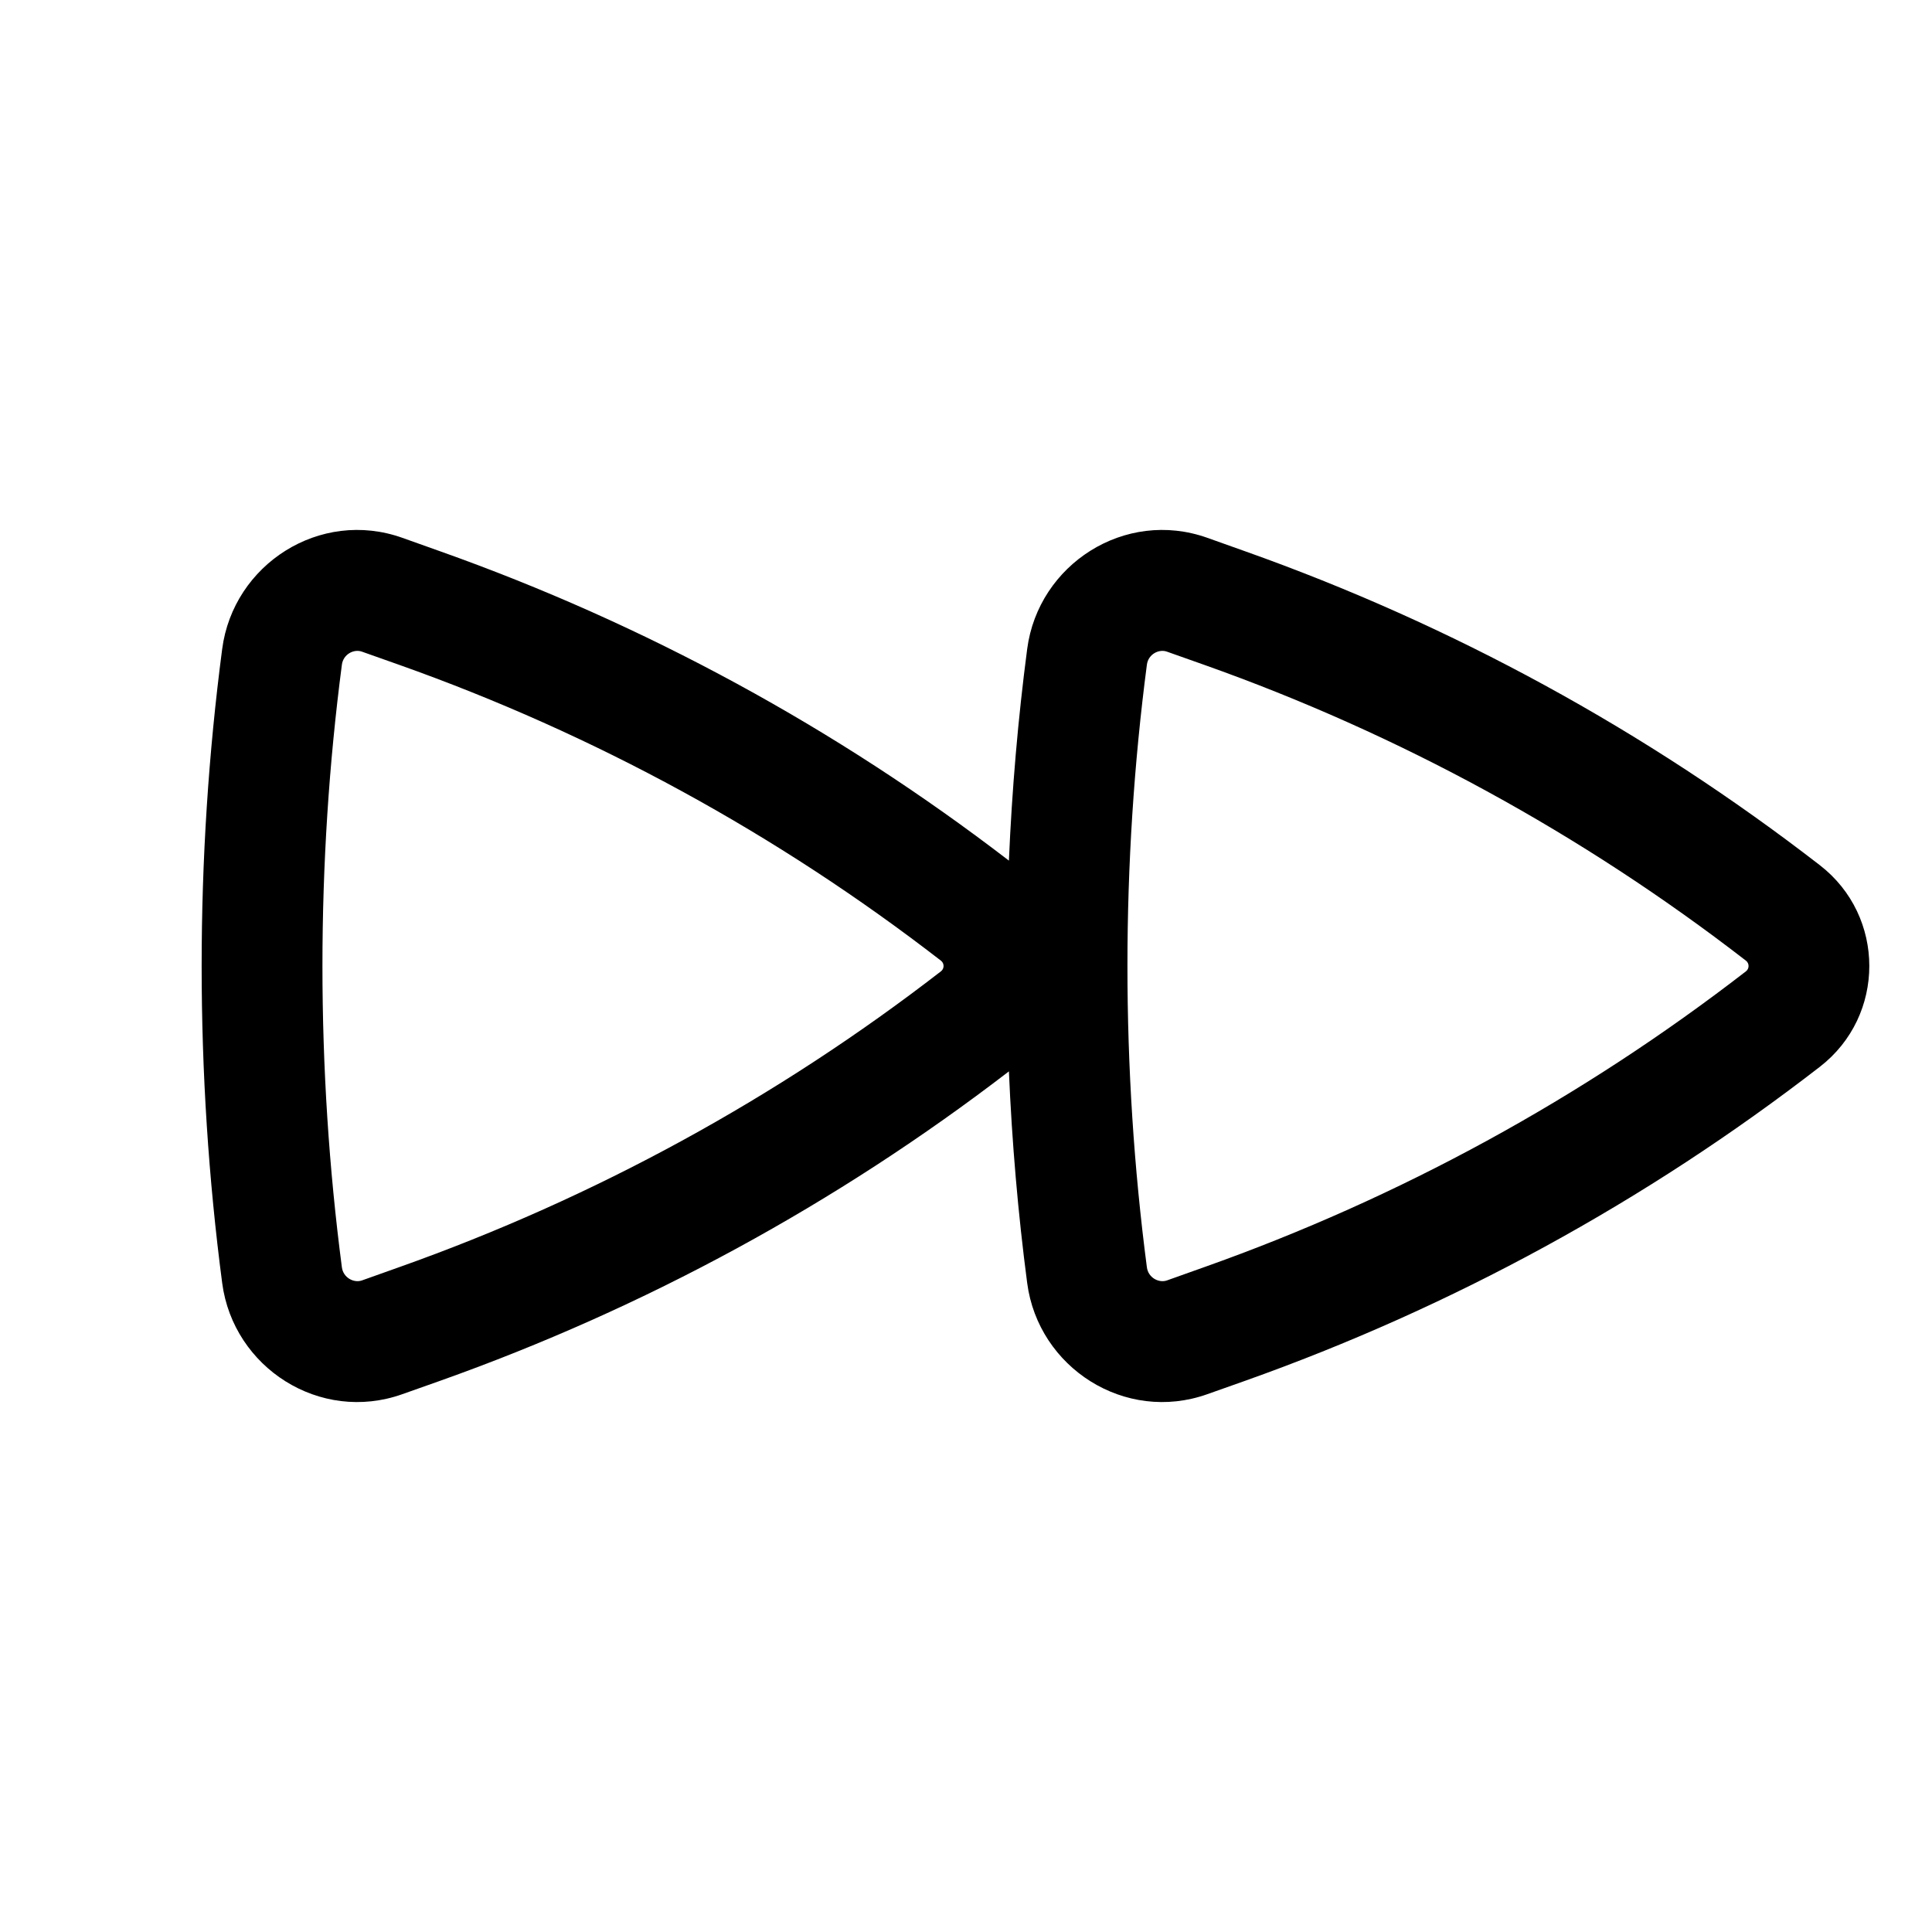
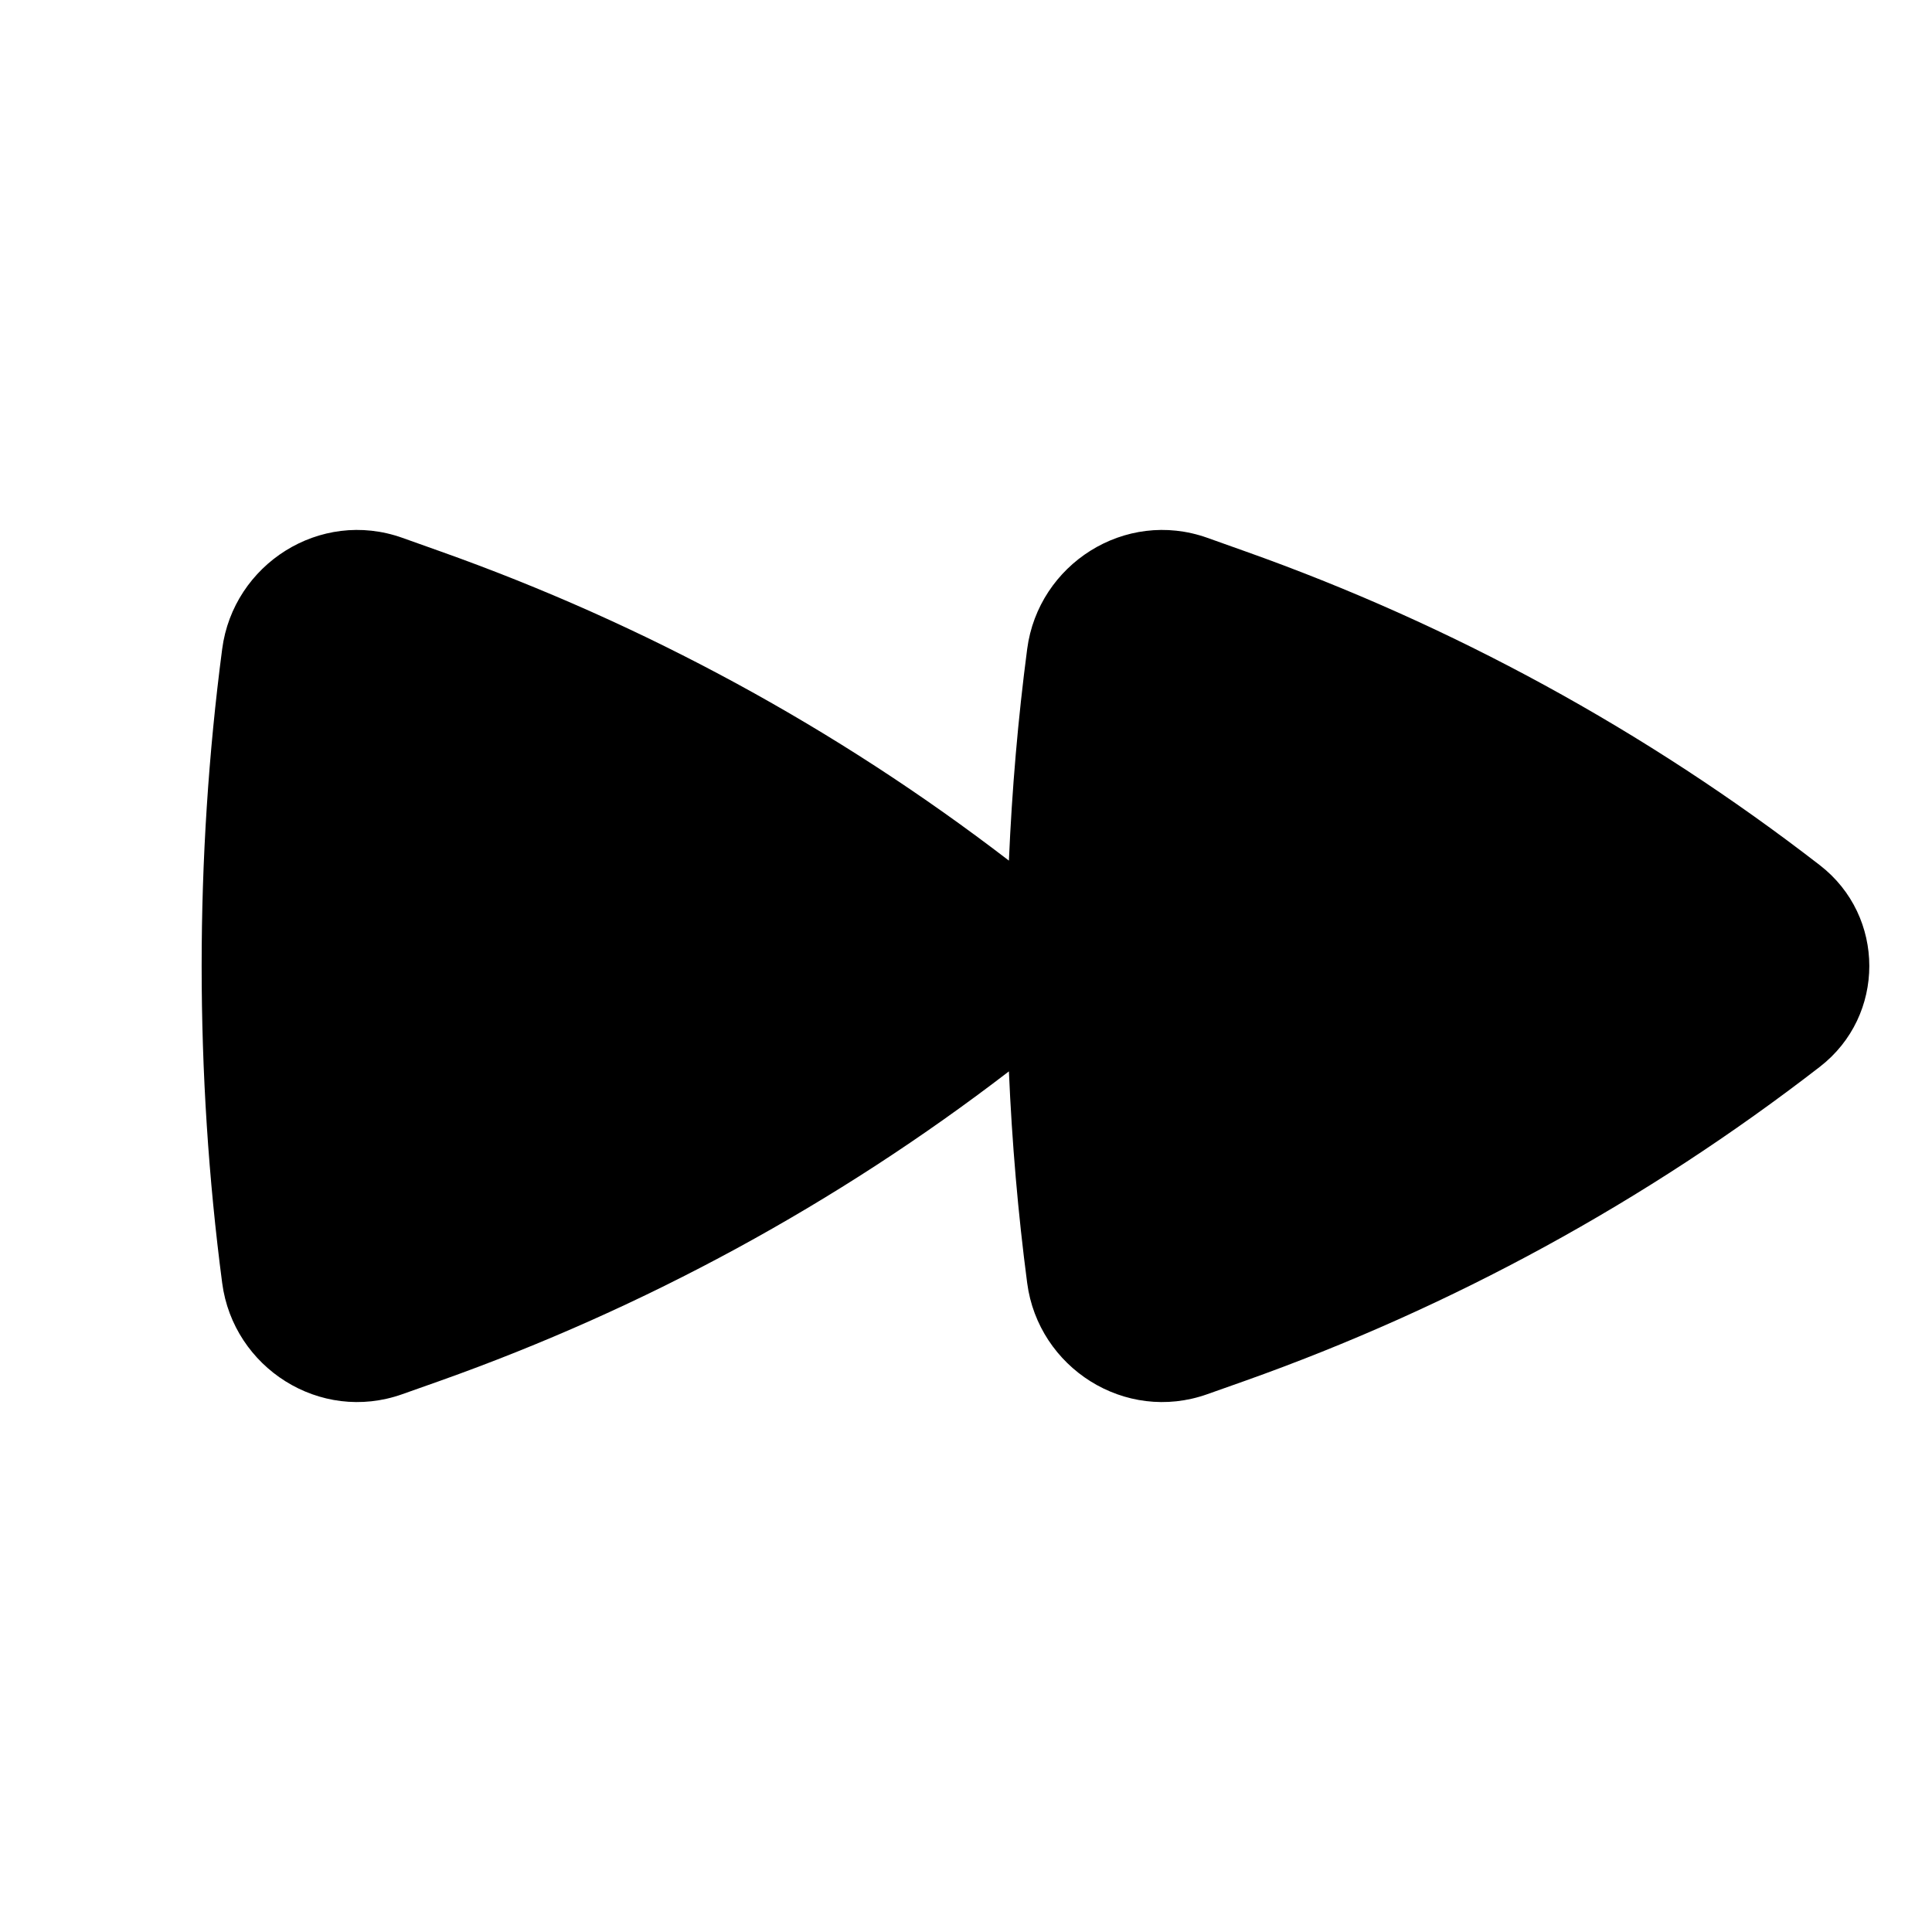
<svg xmlns="http://www.w3.org/2000/svg" width="24" height="24" viewBox="0 0 24 24" fill="none">
-   <path fill-rule="evenodd" clip-rule="evenodd" d="M12.533 13.309C10.393 14.953 8.008 16.25 5.464 17.154L4.998 17.319C3.975 17.683 2.898 16.99 2.76 15.938C2.42 13.348 2.42 10.652 2.76 8.062C2.898 7.01 3.975 6.317 4.998 6.681L5.464 6.847C8.008 7.75 10.393 9.047 12.533 10.691C12.571 9.808 12.646 8.929 12.76 8.062C12.898 7.01 13.975 6.317 14.998 6.681L15.464 6.847C18.037 7.76 20.448 9.077 22.607 10.748C23.426 11.382 23.426 12.618 22.607 13.252C20.448 14.923 18.037 16.24 15.464 17.154L14.998 17.319C13.975 17.683 12.898 16.99 12.76 15.938C12.646 15.071 12.571 14.192 12.533 13.309ZM11.689 11.934C11.732 11.967 11.732 12.033 11.689 12.066C9.656 13.639 7.385 14.88 4.962 15.74L4.496 15.906C4.396 15.941 4.264 15.873 4.247 15.743C3.925 13.282 3.925 10.718 4.247 8.257C4.264 8.127 4.396 8.059 4.496 8.095L4.962 8.26C7.385 9.12 9.656 10.361 11.689 11.934ZM21.689 11.934C21.732 11.967 21.732 12.033 21.689 12.066C19.656 13.639 17.385 14.88 14.962 15.74L14.496 15.906C14.396 15.941 14.264 15.873 14.247 15.743C13.925 13.282 13.925 10.718 14.247 8.257C14.264 8.127 14.396 8.059 14.496 8.095L14.962 8.26C17.385 9.12 19.656 10.361 21.689 11.934Z" fill="black" />
+   <path fillRule="evenodd" clipRule="evenodd" d="M12.533 13.309C10.393 14.953 8.008 16.25 5.464 17.154L4.998 17.319C3.975 17.683 2.898 16.99 2.76 15.938C2.42 13.348 2.42 10.652 2.76 8.062C2.898 7.01 3.975 6.317 4.998 6.681L5.464 6.847C8.008 7.75 10.393 9.047 12.533 10.691C12.571 9.808 12.646 8.929 12.76 8.062C12.898 7.01 13.975 6.317 14.998 6.681L15.464 6.847C18.037 7.76 20.448 9.077 22.607 10.748C23.426 11.382 23.426 12.618 22.607 13.252C20.448 14.923 18.037 16.24 15.464 17.154L14.998 17.319C13.975 17.683 12.898 16.99 12.76 15.938C12.646 15.071 12.571 14.192 12.533 13.309ZM11.689 11.934C11.732 11.967 11.732 12.033 11.689 12.066C9.656 13.639 7.385 14.88 4.962 15.74L4.496 15.906C4.396 15.941 4.264 15.873 4.247 15.743C3.925 13.282 3.925 10.718 4.247 8.257C4.264 8.127 4.396 8.059 4.496 8.095L4.962 8.26C7.385 9.12 9.656 10.361 11.689 11.934ZM21.689 11.934C21.732 11.967 21.732 12.033 21.689 12.066C19.656 13.639 17.385 14.88 14.962 15.74L14.496 15.906C14.396 15.941 14.264 15.873 14.247 15.743C13.925 13.282 13.925 10.718 14.247 8.257C14.264 8.127 14.396 8.059 14.496 8.095L14.962 8.26C17.385 9.12 19.656 10.361 21.689 11.934Z" fill="black" />
</svg>
